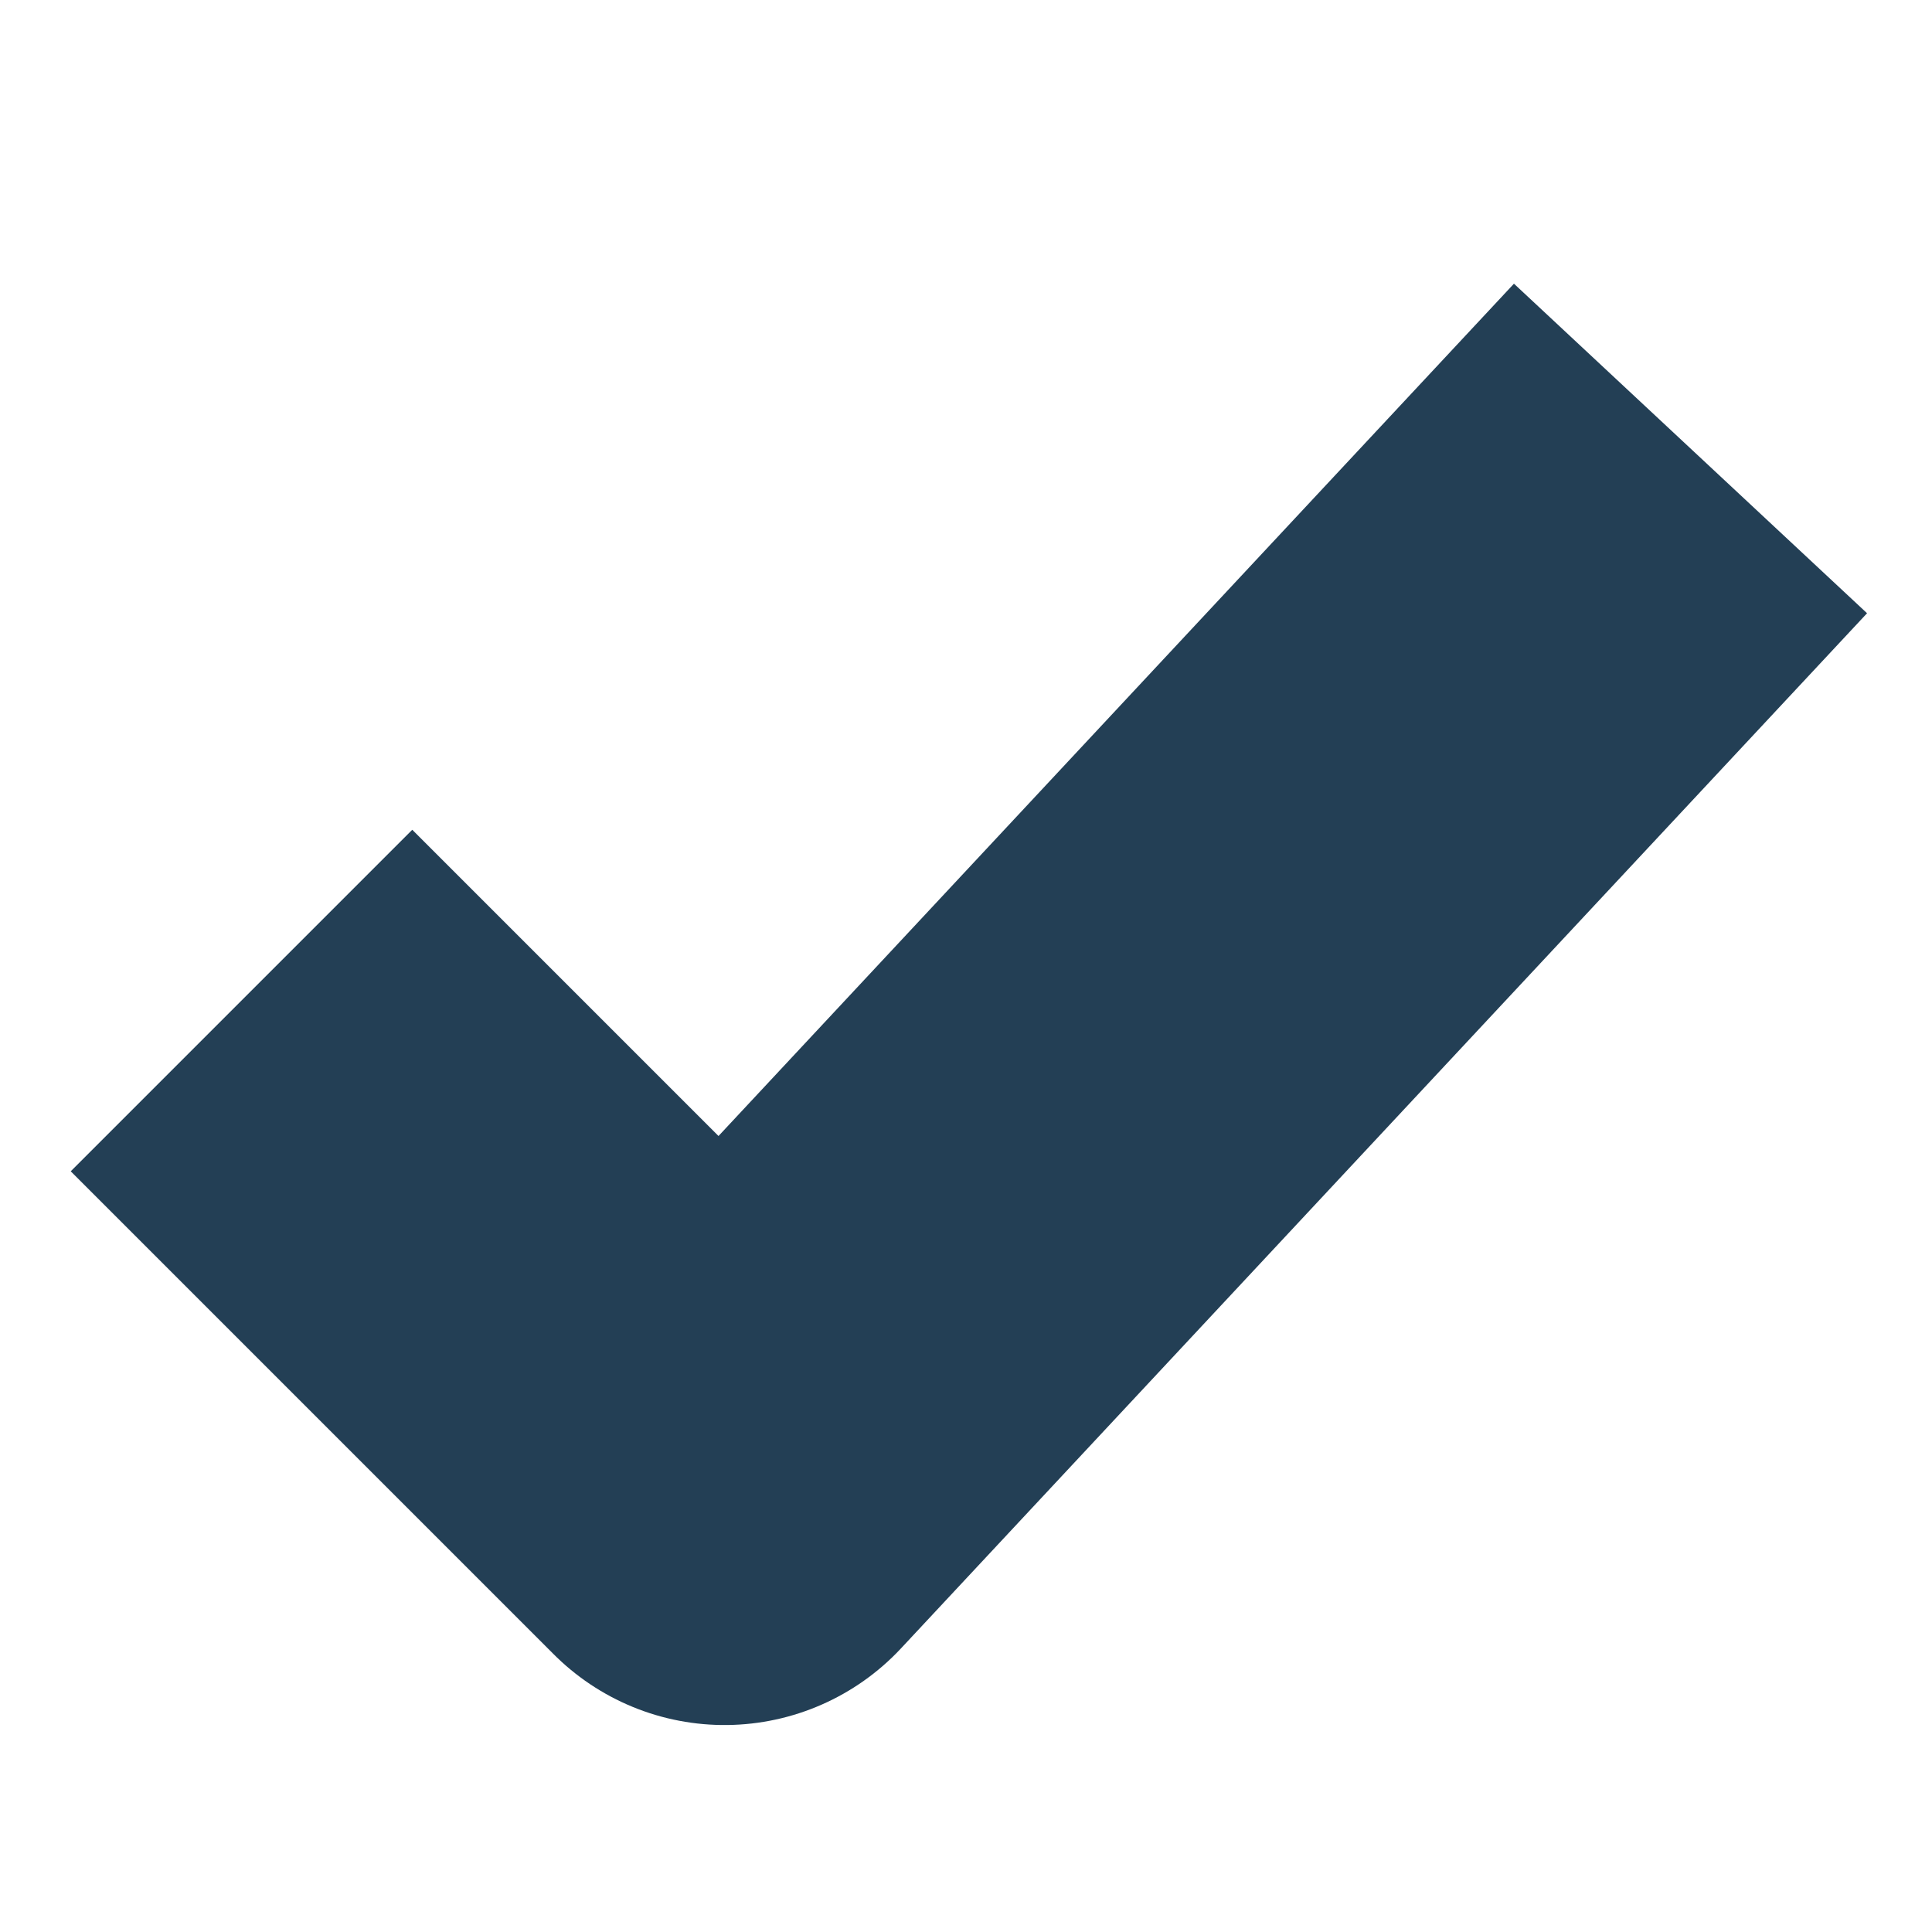
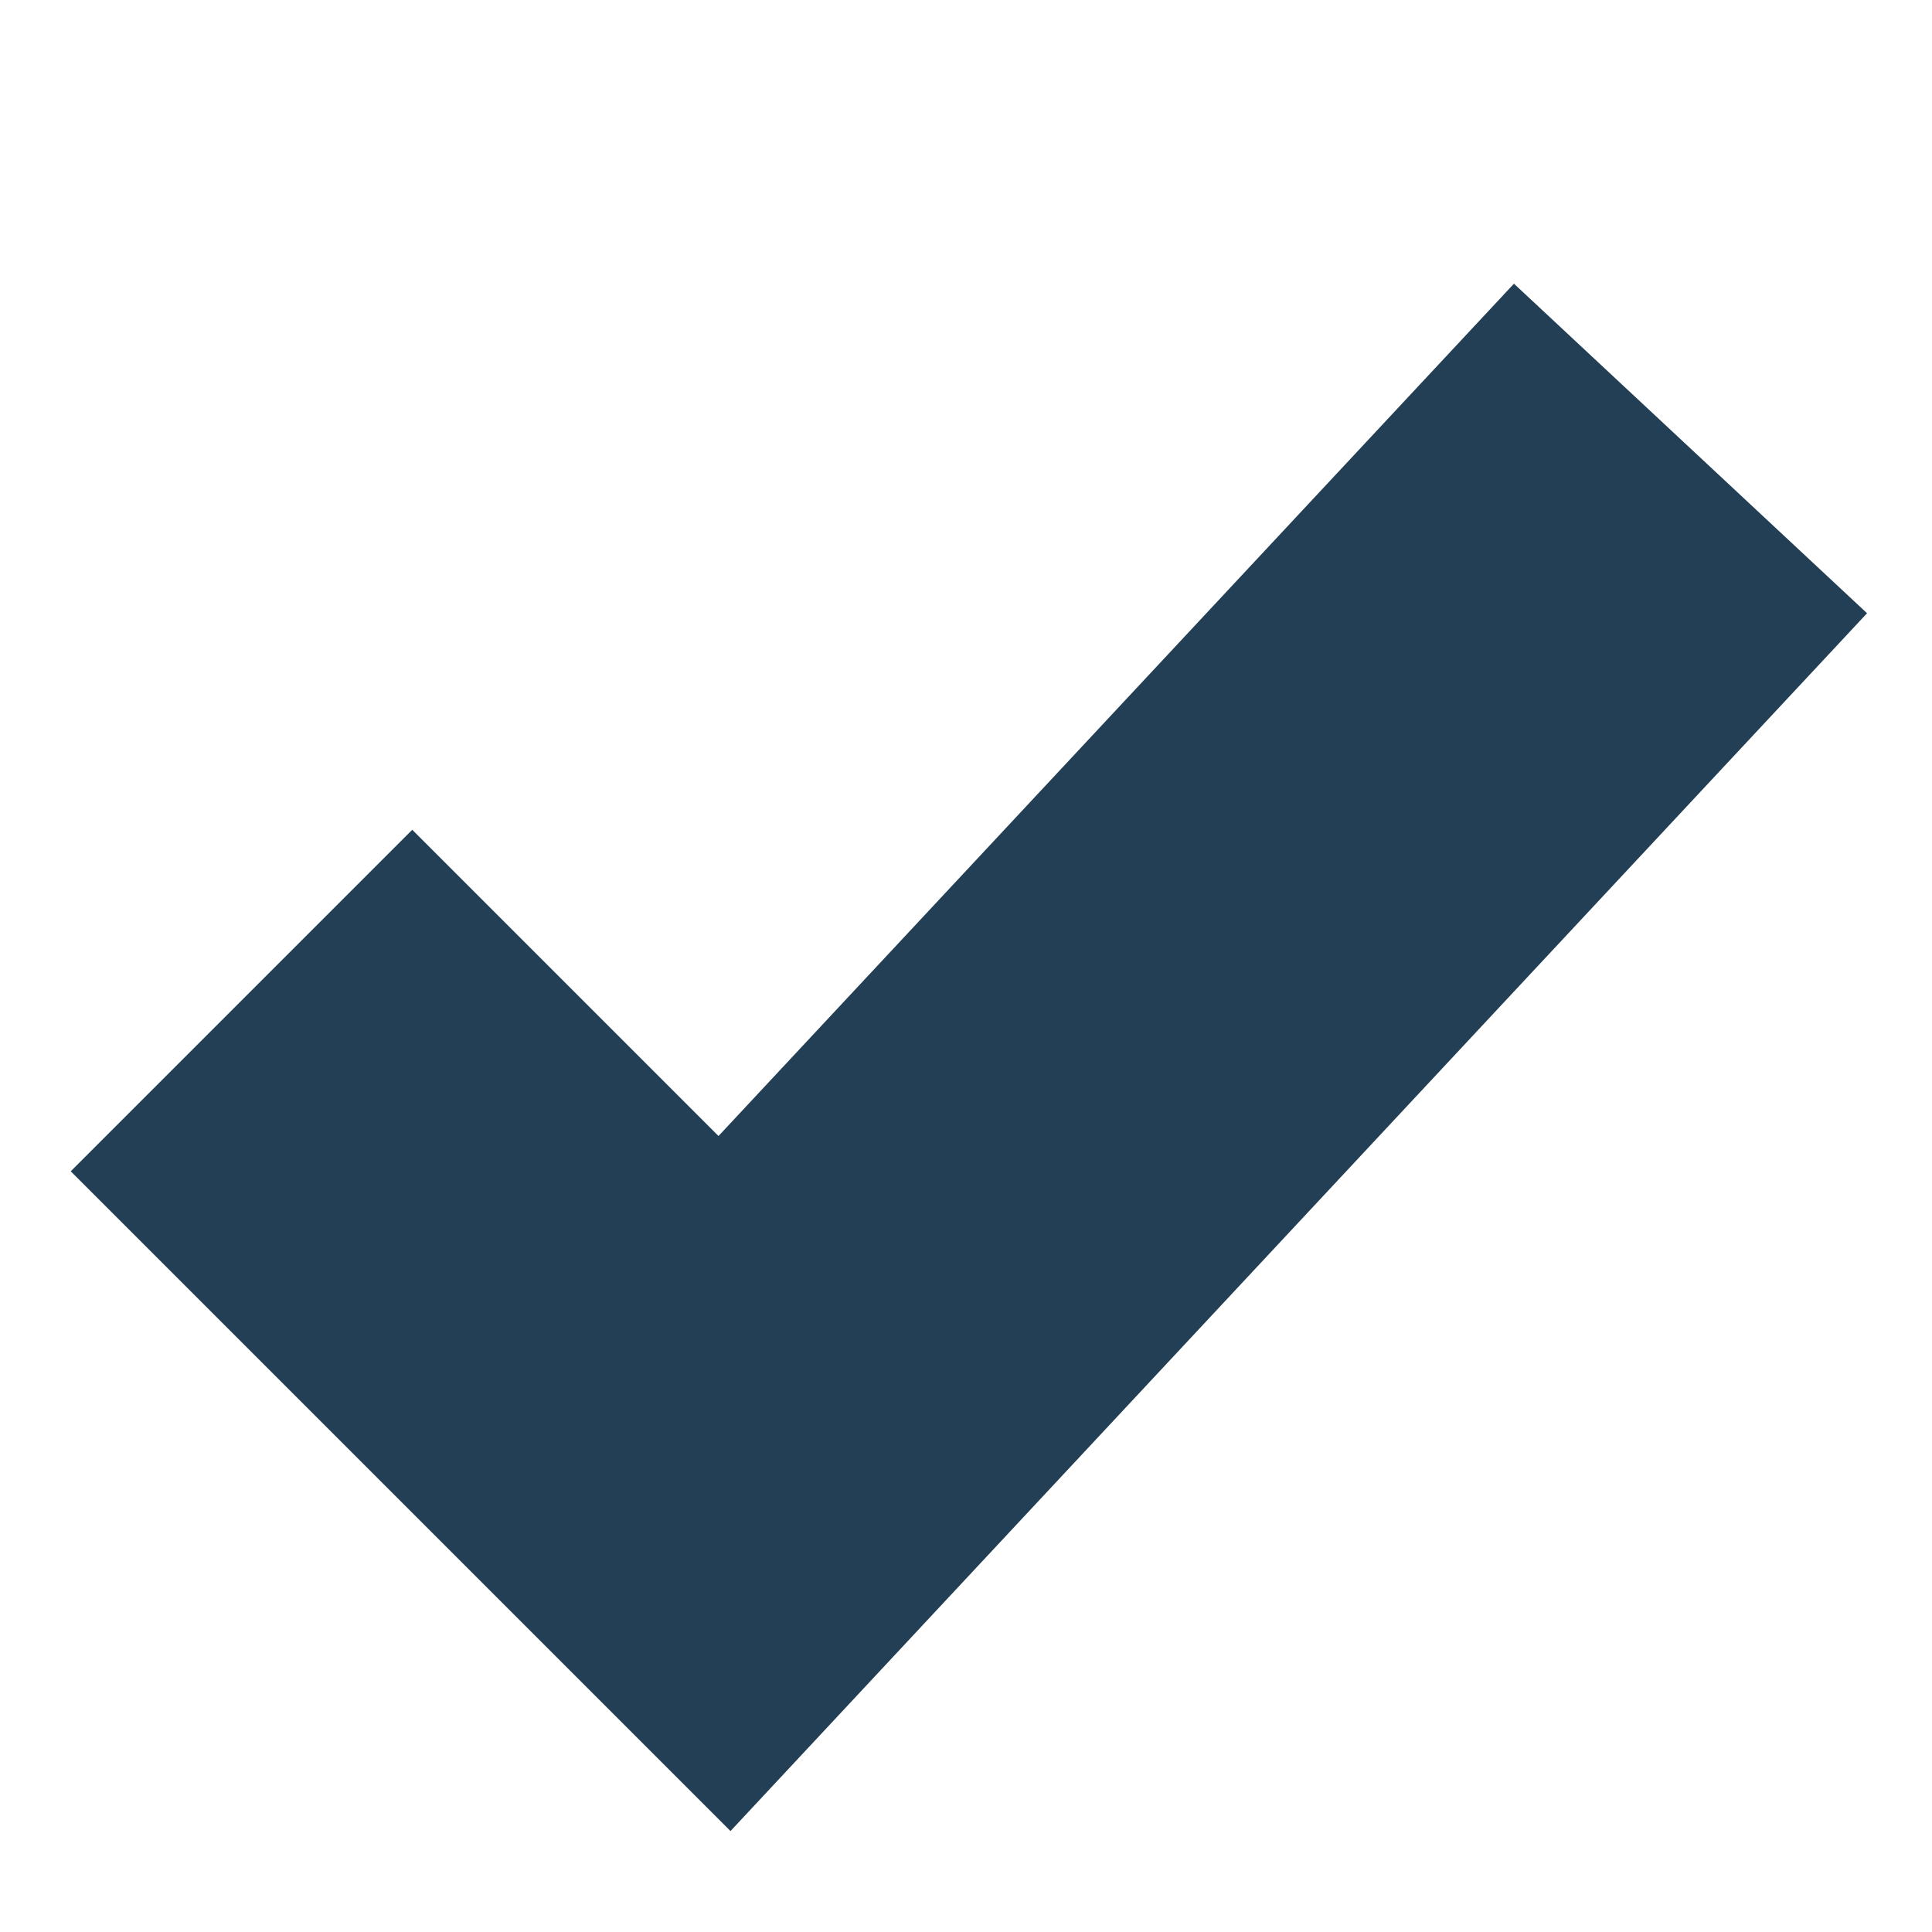
<svg xmlns="http://www.w3.org/2000/svg" width="24" height="24" viewBox="0 0 24 24" fill="none">
-   <path d="M3 12.429L9 18.429L21 5.571" stroke="#233F55" stroke-width="6" strokeLinecap="round" stroke-linejoin="round" />
+   <path d="M3 12.429L9 18.429L21 5.571" stroke="#233F55" stroke-width="6" strokeLinecap="round" strokeLinejoin="round" />
</svg>
